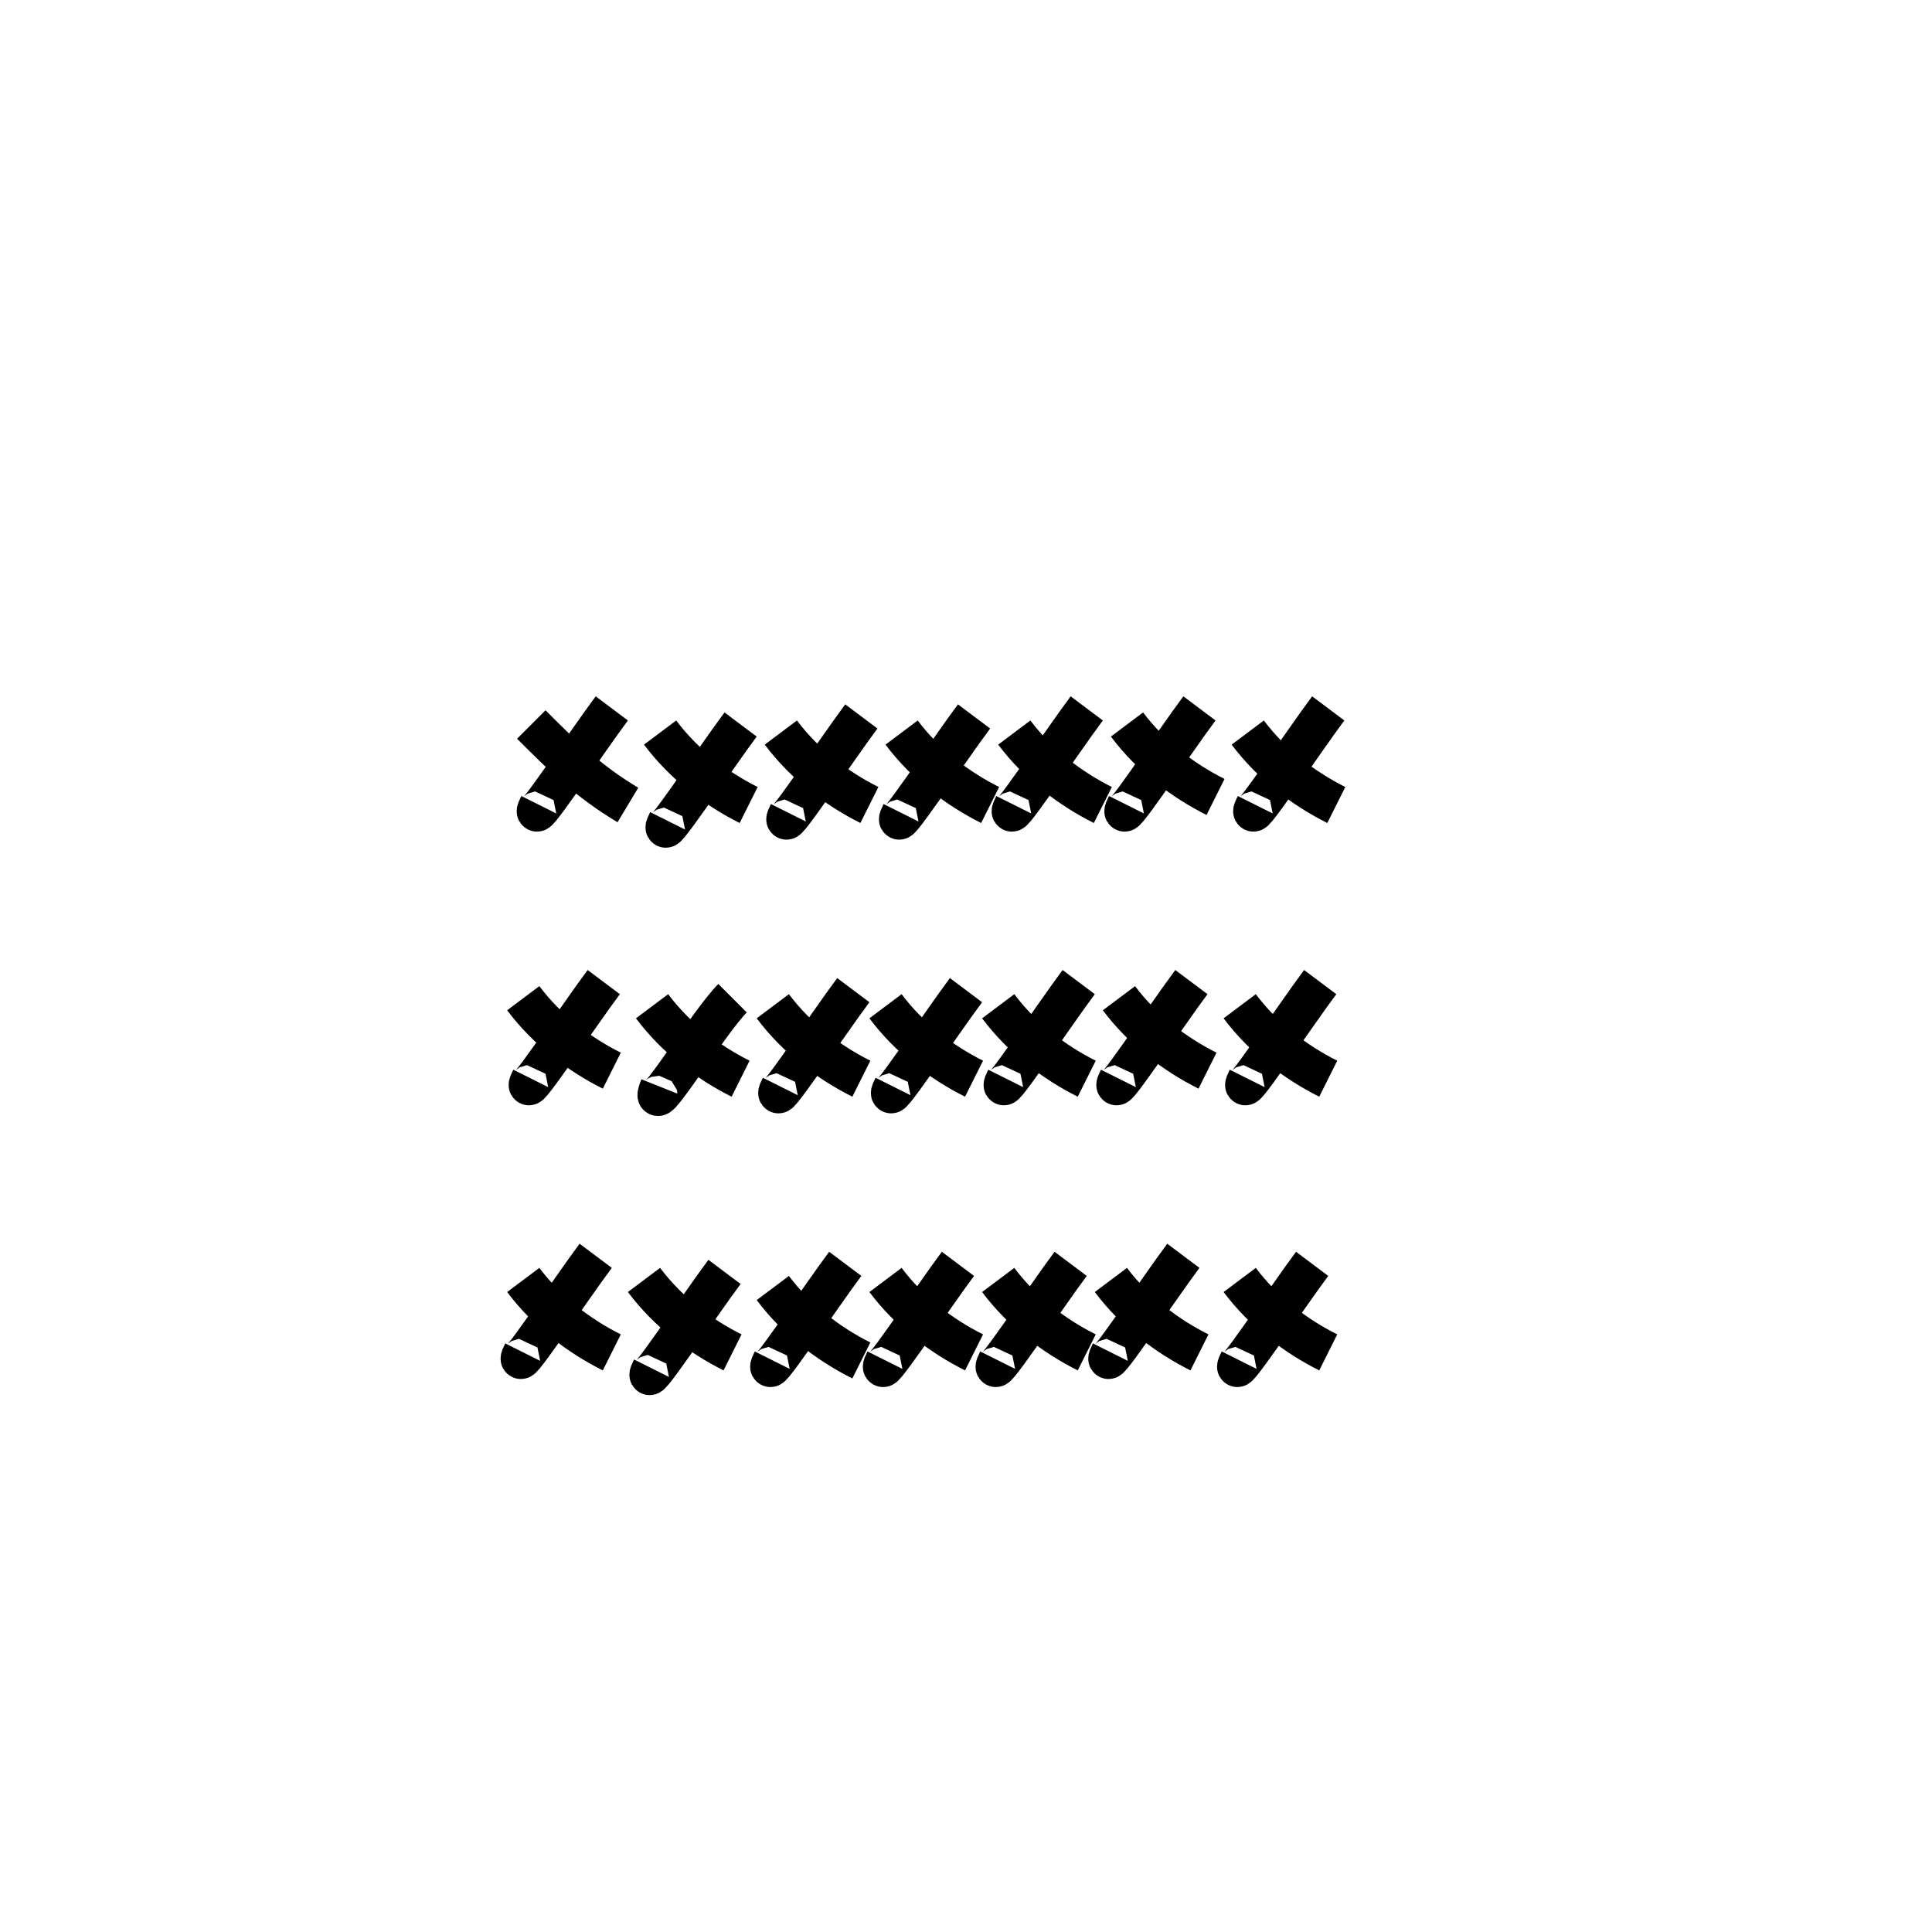
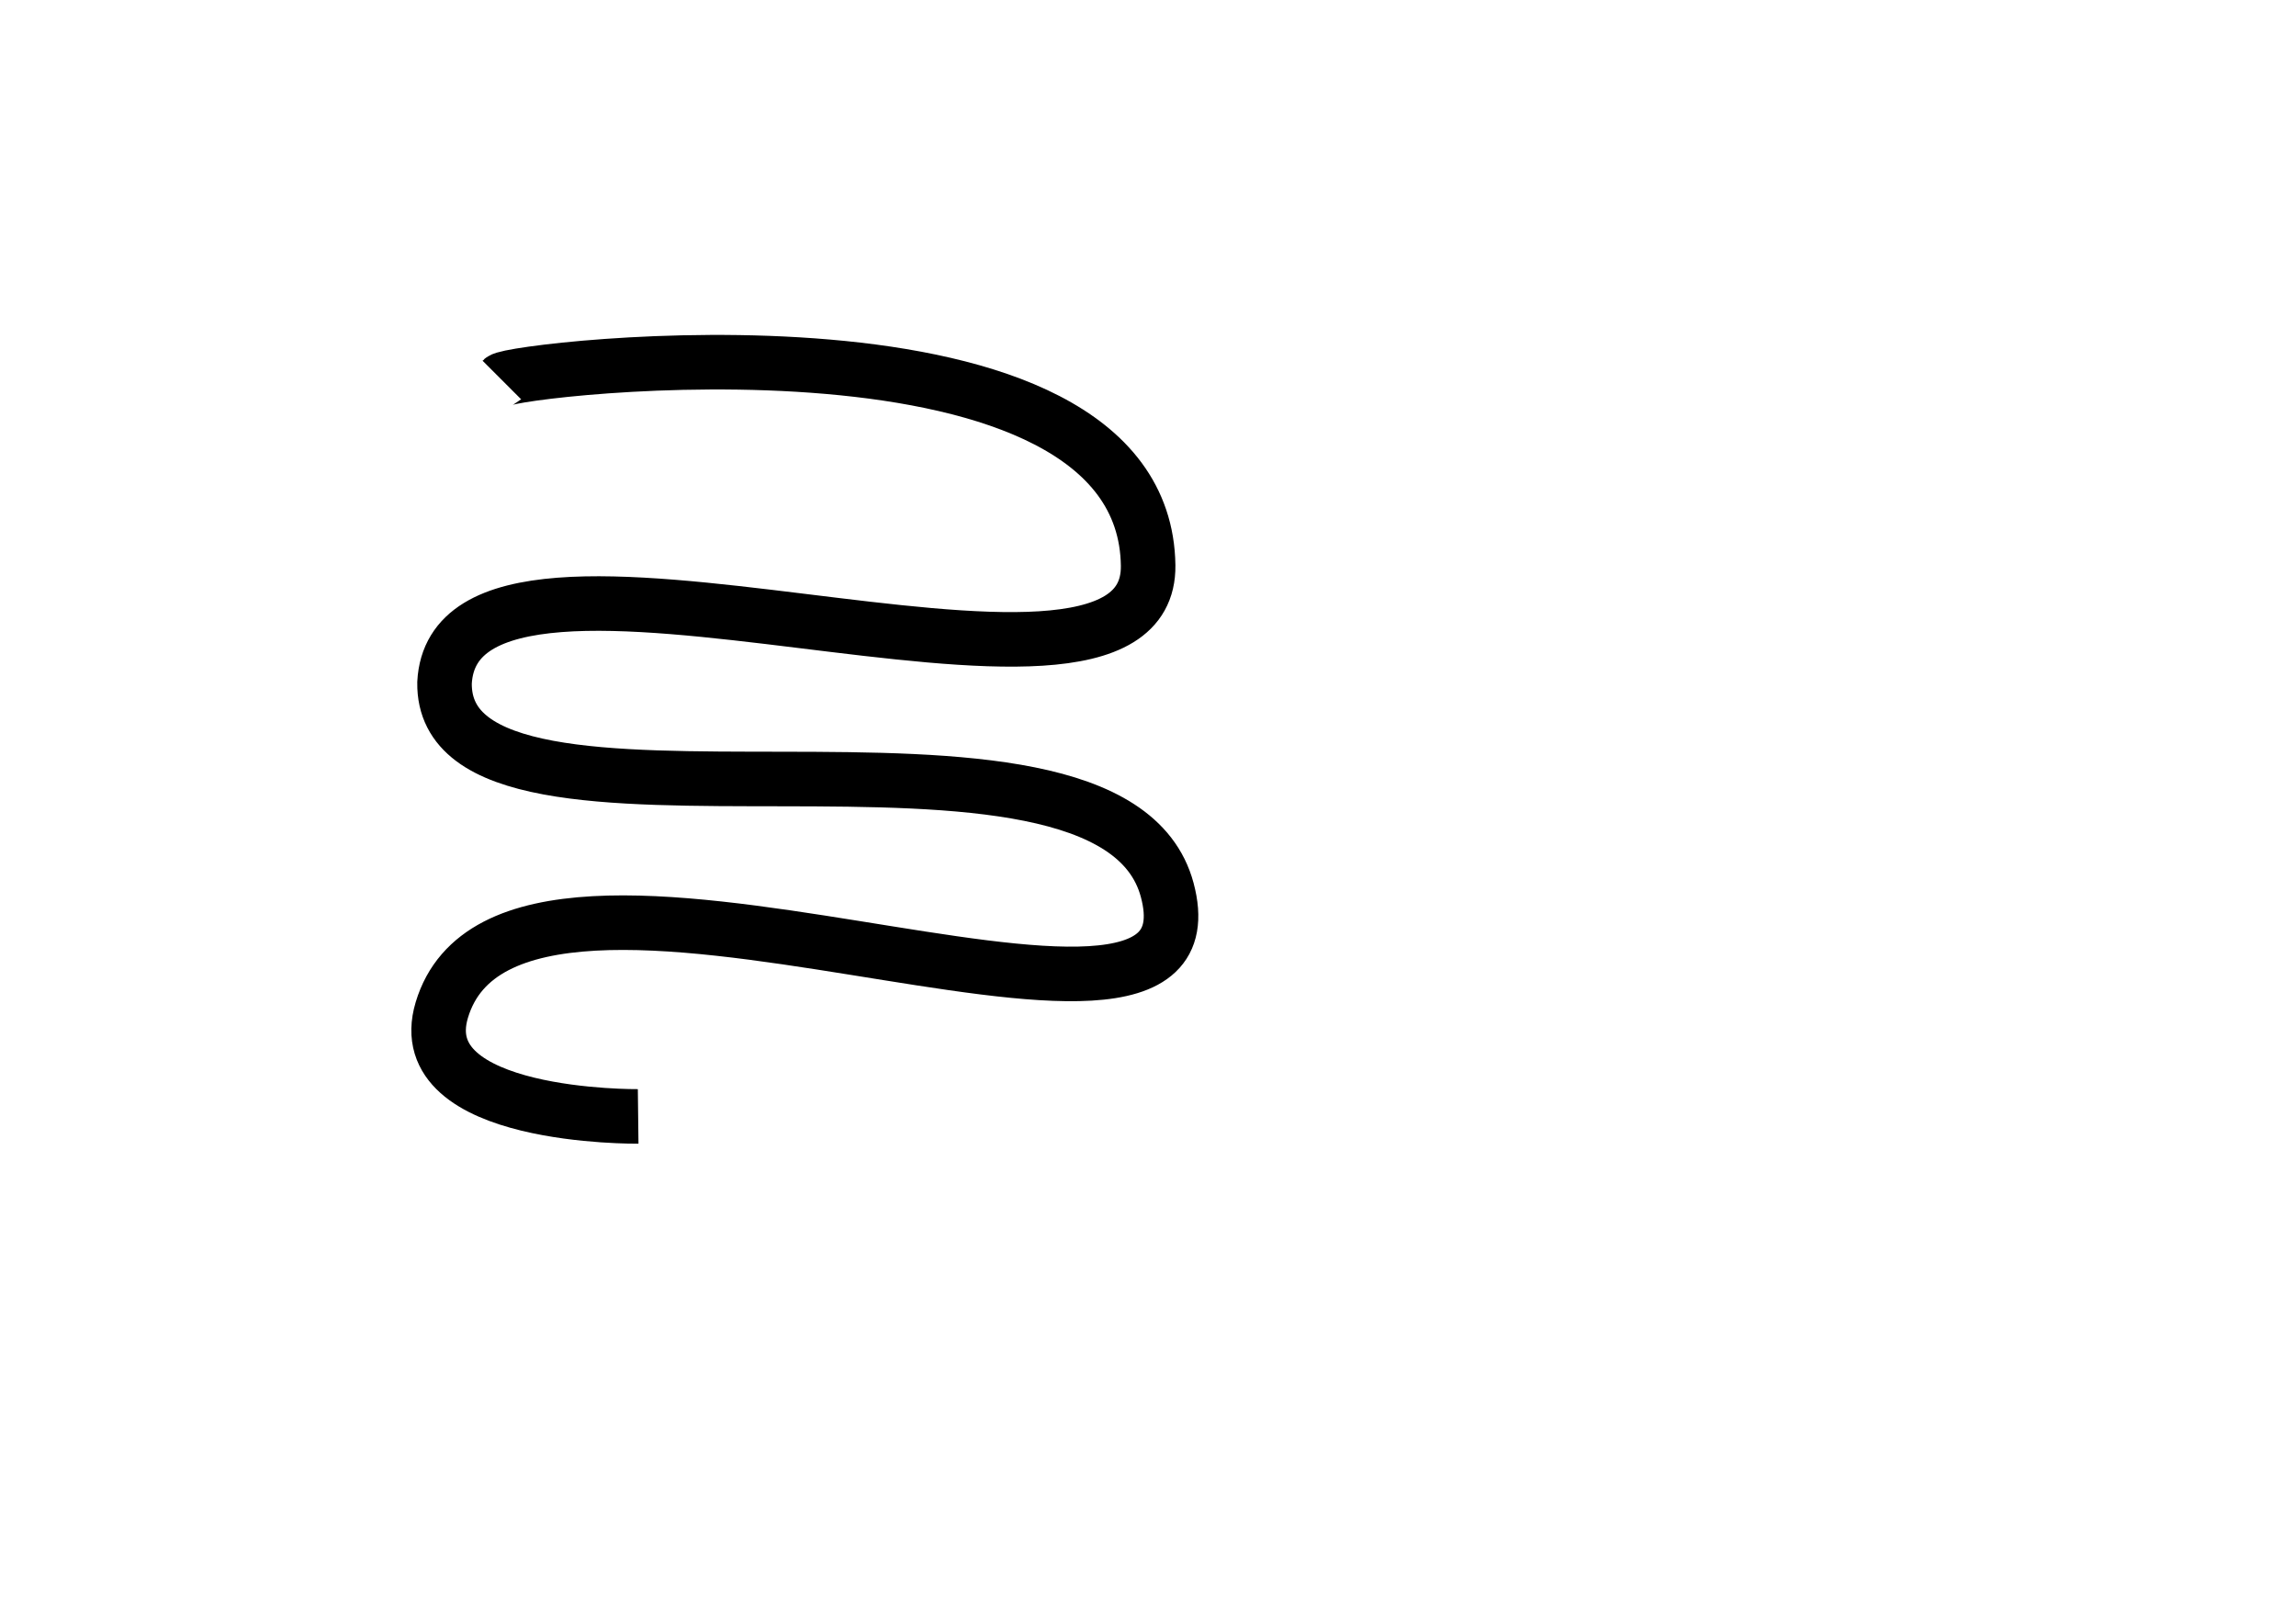
- <svg xmlns="http://www.w3.org/2000/svg" version="1.1" id="Calque_1" x="0px" y="0px" viewBox="0 0 24 24" enable-background="new 0 0 24 24" xml:space="preserve">
-   <path fill="none" stroke="#000000" stroke-width="0.5" stroke-miterlimit="10" d="M14,9c0.3,0.4,0.7,0.7,1.1,0.9" />
-   <path fill="none" stroke="#000000" stroke-width="0.5" stroke-miterlimit="10" d="M14.9,8.8c-0.3,0.4-1.1,1.6-0.9,1.2" />
-   <path fill="none" stroke="#000000" stroke-width="0.5" stroke-miterlimit="10" d="M15.5,9.1c0.3,0.4,0.7,0.7,1.1,0.9" />
-   <path fill="none" stroke="#000000" stroke-width="0.5" stroke-miterlimit="10" d="M16.5,8.8c-0.3,0.4-1.1,1.6-0.9,1.2" />
-   <path fill="none" stroke="#000000" stroke-width="0.5" stroke-miterlimit="10" d="M12.6,9.1c0.3,0.4,0.7,0.7,1.1,0.9" />
-   <path fill="none" stroke="#000000" stroke-width="0.5" stroke-miterlimit="10" d="M13.5,8.8c-0.3,0.4-1.1,1.6-0.9,1.2" />
-   <path fill="none" stroke="#000000" stroke-width="0.5" stroke-miterlimit="10" d="M9.7,9.1c0.3,0.4,0.7,0.7,1.1,0.9" />
-   <path fill="none" stroke="#000000" stroke-width="0.5" stroke-miterlimit="10" d="M10.7,8.9c-0.3,0.4-1.1,1.6-0.9,1.2" />
-   <path fill="none" stroke="#000000" stroke-width="0.5" stroke-miterlimit="10" d="M6.6,9C7,9.4,7.3,9.7,7.8,10" />
-   <path fill="none" stroke="#000000" stroke-width="0.5" stroke-miterlimit="10" d="M7.6,8.8C7.3,9.2,6.5,10.4,6.7,10" />
-   <path fill="none" stroke="#000000" stroke-width="0.5" stroke-miterlimit="10" d="M8.2,9.1C8.5,9.5,8.9,9.8,9.3,10" />
-   <path fill="none" stroke="#000000" stroke-width="0.5" stroke-miterlimit="10" d="M9.2,9c-0.3,0.4-1.1,1.6-0.9,1.2" />
-   <path fill="none" stroke="#000000" stroke-width="0.5" stroke-miterlimit="10" d="M11.2,9.1c0.3,0.4,0.7,0.7,1.1,0.9" />
-   <path fill="none" stroke="#000000" stroke-width="0.5" stroke-miterlimit="10" d="M12.1,8.9c-0.3,0.4-1.1,1.6-0.9,1.2" />
-   <path fill="none" stroke="#000000" stroke-width="0.5" stroke-miterlimit="10" d="M13.9,12.4c0.3,0.4,0.7,0.7,1.1,0.9" />
-   <path fill="none" stroke="#000000" stroke-width="0.5" stroke-miterlimit="10" d="M14.8,12.2c-0.3,0.4-1.1,1.6-0.9,1.2" />
-   <path fill="none" stroke="#000000" stroke-width="0.5" stroke-miterlimit="10" d="M15.4,12.5c0.3,0.4,0.7,0.7,1.1,0.9" />
-   <path fill="none" stroke="#000000" stroke-width="0.5" stroke-miterlimit="10" d="M16.4,12.2c-0.3,0.4-1.1,1.6-0.9,1.2" />
-   <path fill="none" stroke="#000000" stroke-width="0.5" stroke-miterlimit="10" d="M12.4,12.5c0.3,0.4,0.7,0.7,1.1,0.9" />
-   <path fill="none" stroke="#000000" stroke-width="0.5" stroke-miterlimit="10" d="M13.4,12.2c-0.3,0.4-1.1,1.6-0.9,1.2" />
-   <path fill="none" stroke="#000000" stroke-width="0.5" stroke-miterlimit="10" d="M9.6,12.5c0.3,0.4,0.7,0.7,1.1,0.9" />
-   <path fill="none" stroke="#000000" stroke-width="0.5" stroke-miterlimit="10" d="M10.6,12.3c-0.3,0.4-1.1,1.6-0.9,1.2" />
-   <path fill="none" stroke="#000000" stroke-width="0.5" stroke-miterlimit="10" d="M6.5,12.4c0.3,0.4,0.7,0.7,1.1,0.9" />
-   <path fill="none" stroke="#000000" stroke-width="0.5" stroke-miterlimit="10" d="M7.5,12.2c-0.3,0.4-1.1,1.6-0.9,1.2" />
-   <path fill="none" stroke="#000000" stroke-width="0.5" stroke-miterlimit="10" d="M8.1,12.5c0.3,0.4,0.7,0.7,1.1,0.9" />
-   <path fill="none" stroke="#000000" stroke-width="0.5" stroke-miterlimit="10" d="M9.1,12.4C8.8,12.7,8,14,8.2,13.5" />
-   <path fill="none" stroke="#000000" stroke-width="0.5" stroke-miterlimit="10" d="M11,12.5c0.3,0.4,0.7,0.7,1.1,0.9" />
-   <path fill="none" stroke="#000000" stroke-width="0.5" stroke-miterlimit="10" d="M12,12.3c-0.3,0.4-1.1,1.6-0.9,1.2" />
-   <path fill="none" stroke="#000000" stroke-width="0.5" stroke-miterlimit="10" d="M13.8,15.9c0.3,0.4,0.7,0.7,1.1,0.9" />
-   <path fill="none" stroke="#000000" stroke-width="0.5" stroke-miterlimit="10" d="M14.7,15.6c-0.3,0.4-1.1,1.6-0.9,1.2" />
-   <path fill="none" stroke="#000000" stroke-width="0.5" stroke-miterlimit="10" d="M15.4,15.9c0.3,0.4,0.7,0.7,1.1,0.9" />
-   <path fill="none" stroke="#000000" stroke-width="0.5" stroke-miterlimit="10" d="M16.3,15.7c-0.3,0.4-1.1,1.6-0.9,1.2" />
-   <path fill="none" stroke="#000000" stroke-width="0.5" stroke-miterlimit="10" d="M12.4,15.9c0.3,0.4,0.7,0.7,1.1,0.9" />
-   <path fill="none" stroke="#000000" stroke-width="0.5" stroke-miterlimit="10" d="M13.3,15.7c-0.3,0.4-1.1,1.6-0.9,1.2" />
-   <path fill="none" stroke="#000000" stroke-width="0.5" stroke-miterlimit="10" d="M9.6,16c0.3,0.4,0.7,0.7,1.1,0.9" />
-   <path fill="none" stroke="#000000" stroke-width="0.5" stroke-miterlimit="10" d="M10.5,15.7c-0.3,0.4-1.1,1.6-0.9,1.2" />
-   <path fill="none" stroke="#000000" stroke-width="0.5" stroke-miterlimit="10" d="M6.5,15.9c0.3,0.4,0.7,0.7,1.1,0.9" />
-   <path fill="none" stroke="#000000" stroke-width="0.5" stroke-miterlimit="10" d="M7.4,15.6c-0.3,0.4-1.1,1.6-0.9,1.2" />
-   <path fill="none" stroke="#000000" stroke-width="0.5" stroke-miterlimit="10" d="M8,15.9c0.3,0.4,0.7,0.7,1.1,0.9" />
-   <path fill="none" stroke="#000000" stroke-width="0.5" stroke-miterlimit="10" d="M9,15.8c-0.3,0.4-1.1,1.6-0.9,1.2" />
-   <path fill="none" stroke="#000000" stroke-width="0.5" stroke-miterlimit="10" d="M11,15.9c0.3,0.4,0.7,0.7,1.1,0.9" />
-   <path fill="none" stroke="#000000" stroke-width="0.5" stroke-miterlimit="10" d="M11.9,15.7c-0.3,0.4-1.1,1.6-0.9,1.2" />
+ <svg xmlns="http://www.w3.org/2000/svg" version="1.1" x="0px" y="0px" viewBox="0 0 841.9 595.3" enable-background="new 0 0 841.9 595.3" xml:space="preserve">
+   <g id="Calque_1" display="none">
+     <path display="inline" fill="none" stroke="#000000" stroke-width="0.5" stroke-miterlimit="10" d="M360.6,212.2   c7.4,9.9,17.4,17.4,27.3,22.3" />
+     <path display="inline" fill="none" stroke="#000000" stroke-width="0.5" stroke-miterlimit="10" d="M382.9,207.3   c-7.4,9.9-27.3,39.7-22.3,29.8" />
+     <path display="inline" fill="none" stroke="#000000" stroke-width="0.5" stroke-miterlimit="10" d="M397.8,214.7   c7.4,9.9,17.4,17.4,27.3,22.3" />
+     <path display="inline" fill="none" stroke="#000000" stroke-width="0.5" stroke-miterlimit="10" d="M422.6,207.3   c-7.4,9.9-27.3,39.7-22.3,29.8" />
+     <path display="inline" fill="none" stroke="#000000" stroke-width="0.5" stroke-miterlimit="10" d="M325.8,214.7   c7.4,9.9,17.4,17.4,27.3,22.3" />
+     <path display="inline" fill="none" stroke="#000000" stroke-width="0.5" stroke-miterlimit="10" d="M348.2,207.3   c-7.4,9.9-27.3,39.7-22.3,29.8" />
+     <path display="inline" fill="none" stroke="#000000" stroke-width="0.5" stroke-miterlimit="10" d="M253.9,214.7   c7.4,9.9,17.4,17.4,27.3,22.3" />
+     <path display="inline" fill="none" stroke="#000000" stroke-width="0.5" stroke-miterlimit="10" d="M278.7,209.7   c-7.4,9.9-27.3,39.7-22.3,29.8" />
+     <path display="inline" fill="none" stroke="#000000" stroke-width="0.5" stroke-miterlimit="10" d="M177,212.2   c9.9,9.9,17.4,17.4,29.8,24.8" />
+     <path display="inline" fill="none" stroke="#000000" stroke-width="0.5" stroke-miterlimit="10" d="M201.8,207.3   c-7.4,9.9-27.3,39.7-22.3,29.8" />
+     <path display="inline" fill="none" stroke="#000000" stroke-width="0.5" stroke-miterlimit="10" d="M216.7,214.7   c7.4,9.9,17.4,17.4,27.3,22.3" />
+     <path display="inline" fill="none" stroke="#000000" stroke-width="0.5" stroke-miterlimit="10" d="M241.5,212.2   c-7.4,9.9-27.3,39.7-22.3,29.8" />
+     <path display="inline" fill="none" stroke="#000000" stroke-width="0.5" stroke-miterlimit="10" d="M291.1,214.7   c7.4,9.9,17.4,17.4,27.3,22.3" />
+     <path display="inline" fill="none" stroke="#000000" stroke-width="0.5" stroke-miterlimit="10" d="M313.4,209.7   c-7.4,9.9-27.3,39.7-22.3,29.8" />
+     <path display="inline" fill="none" stroke="#000000" stroke-width="0.5" stroke-miterlimit="10" d="M358.1,296.6   c7.4,9.9,17.4,17.4,27.3,22.3" />
+     <path display="inline" fill="none" stroke="#000000" stroke-width="0.5" stroke-miterlimit="10" d="M380.4,291.6   c-7.4,9.9-27.3,39.7-22.3,29.8" />
+     <path display="inline" fill="none" stroke="#000000" stroke-width="0.5" stroke-miterlimit="10" d="M395.3,299   c7.4,9.9,17.4,17.4,27.3,22.3" />
+     <path display="inline" fill="none" stroke="#000000" stroke-width="0.5" stroke-miterlimit="10" d="M420.1,291.6   c-7.4,9.9-27.3,39.7-22.3,29.8" />
+     <path display="inline" fill="none" stroke="#000000" stroke-width="0.5" stroke-miterlimit="10" d="M320.9,299   c7.4,9.9,17.4,17.4,27.3,22.3" />
+     <path display="inline" fill="none" stroke="#000000" stroke-width="0.5" stroke-miterlimit="10" d="M345.7,291.6   c-7.4,9.9-27.3,39.7-22.3,29.8" />
+     <path display="inline" fill="none" stroke="#000000" stroke-width="0.5" stroke-miterlimit="10" d="M251.4,299   c7.4,9.9,17.4,17.4,27.3,22.3" />
+     <path display="inline" fill="none" stroke="#000000" stroke-width="0.5" stroke-miterlimit="10" d="M276.2,294.1   c-7.4,9.9-27.3,39.7-22.3,29.8" />
+     <path display="inline" fill="none" stroke="#000000" stroke-width="0.5" stroke-miterlimit="10" d="M174.5,296.6   c7.4,9.9,17.4,17.4,27.3,22.3" />
+     <path display="inline" fill="none" stroke="#000000" stroke-width="0.5" stroke-miterlimit="10" d="M199.3,291.6   c-7.4,9.9-27.3,39.7-22.3,29.8" />
+     <path display="inline" fill="none" stroke="#000000" stroke-width="0.5" stroke-miterlimit="10" d="M214.2,299   c7.4,9.9,17.4,17.4,27.3,22.3" />
+     <path display="inline" fill="none" stroke="#000000" stroke-width="0.5" stroke-miterlimit="10" d="M239,296.6   c-7.4,7.4-27.3,39.7-22.3,27.3" />
+     <path display="inline" fill="none" stroke="#000000" stroke-width="0.5" stroke-miterlimit="10" d="M286.1,299   c7.4,9.9,17.4,17.4,27.3,22.3" />
+     <path display="inline" fill="none" stroke="#000000" stroke-width="0.5" stroke-miterlimit="10" d="M310.9,294.1   c-7.4,9.9-27.3,39.7-22.3,29.8" />
+     <path display="inline" fill="none" stroke="#000000" stroke-width="0.5" stroke-miterlimit="10" d="M355.6,383.4   c7.4,9.9,17.4,17.4,27.3,22.3" />
+     <path display="inline" fill="none" stroke="#000000" stroke-width="0.5" stroke-miterlimit="10" d="M377.9,375.9   c-7.4,9.9-27.3,39.7-22.3,29.8" />
+     <path display="inline" fill="none" stroke="#000000" stroke-width="0.5" stroke-miterlimit="10" d="M395.3,383.4   c7.4,9.9,17.4,17.4,27.3,22.3" />
+     <path display="inline" fill="none" stroke="#000000" stroke-width="0.5" stroke-miterlimit="10" d="M417.6,378.4   c-7.4,9.9-27.3,39.7-22.3,29.8" />
+     <path display="inline" fill="none" stroke="#000000" stroke-width="0.5" stroke-miterlimit="10" d="M320.9,383.4   c7.4,9.9,17.4,17.4,27.3,22.3" />
+     <path display="inline" fill="none" stroke="#000000" stroke-width="0.5" stroke-miterlimit="10" d="M343.2,378.4   c-7.4,9.9-27.3,39.7-22.3,29.8" />
+     <path display="inline" fill="none" stroke="#000000" stroke-width="0.5" stroke-miterlimit="10" d="M251.4,385.9   c7.4,9.9,17.4,17.4,27.3,22.3" />
+     <path display="inline" fill="none" stroke="#000000" stroke-width="0.5" stroke-miterlimit="10" d="M273.7,378.4   c-7.4,9.9-27.3,39.7-22.3,29.8" />
+     <path display="inline" fill="none" stroke="#000000" stroke-width="0.5" stroke-miterlimit="10" d="M108.3,499.5" />
+     <path display="inline" fill="none" stroke="#000000" stroke-width="0.5" stroke-miterlimit="10" d="M196.8,375.9   c-7.4,9.9-27.3,39.7-22.3,29.8" />
+     <path display="inline" fill="none" stroke="#000000" stroke-width="0.5" stroke-miterlimit="10" d="M211.7,383.4   c7.4,9.9,17.4,17.4,27.3,22.3" />
+     <path display="inline" fill="none" stroke="#000000" stroke-width="0.5" stroke-miterlimit="10" d="M236.5,380.9   c-7.4,9.9-27.3,39.7-22.3,29.8" />
+     <path display="inline" fill="none" stroke="#000000" stroke-width="0.5" stroke-miterlimit="10" d="M286.1,383.4   c7.4,9.9,17.4,17.4,27.3,22.3" />
+     <path display="inline" fill="none" stroke="#000000" stroke-width="0.5" stroke-miterlimit="10" d="M308.5,378.4   c-7.4,9.9-27.3,39.7-22.3,29.8" />
+   </g>
+   <g id="Calque_2">
+     <path fill="none" stroke="#000000" stroke-width="20" stroke-miterlimit="10" d="M184,139.3c4-4,235.6-31.6,237,68   c1,72.9-254-33-258,43c-1,72,243.8-3.2,265,76c22.8,85.3-239.8-43.4-266,44c-12,40,72,39,72,39" />
+   </g>
</svg>
